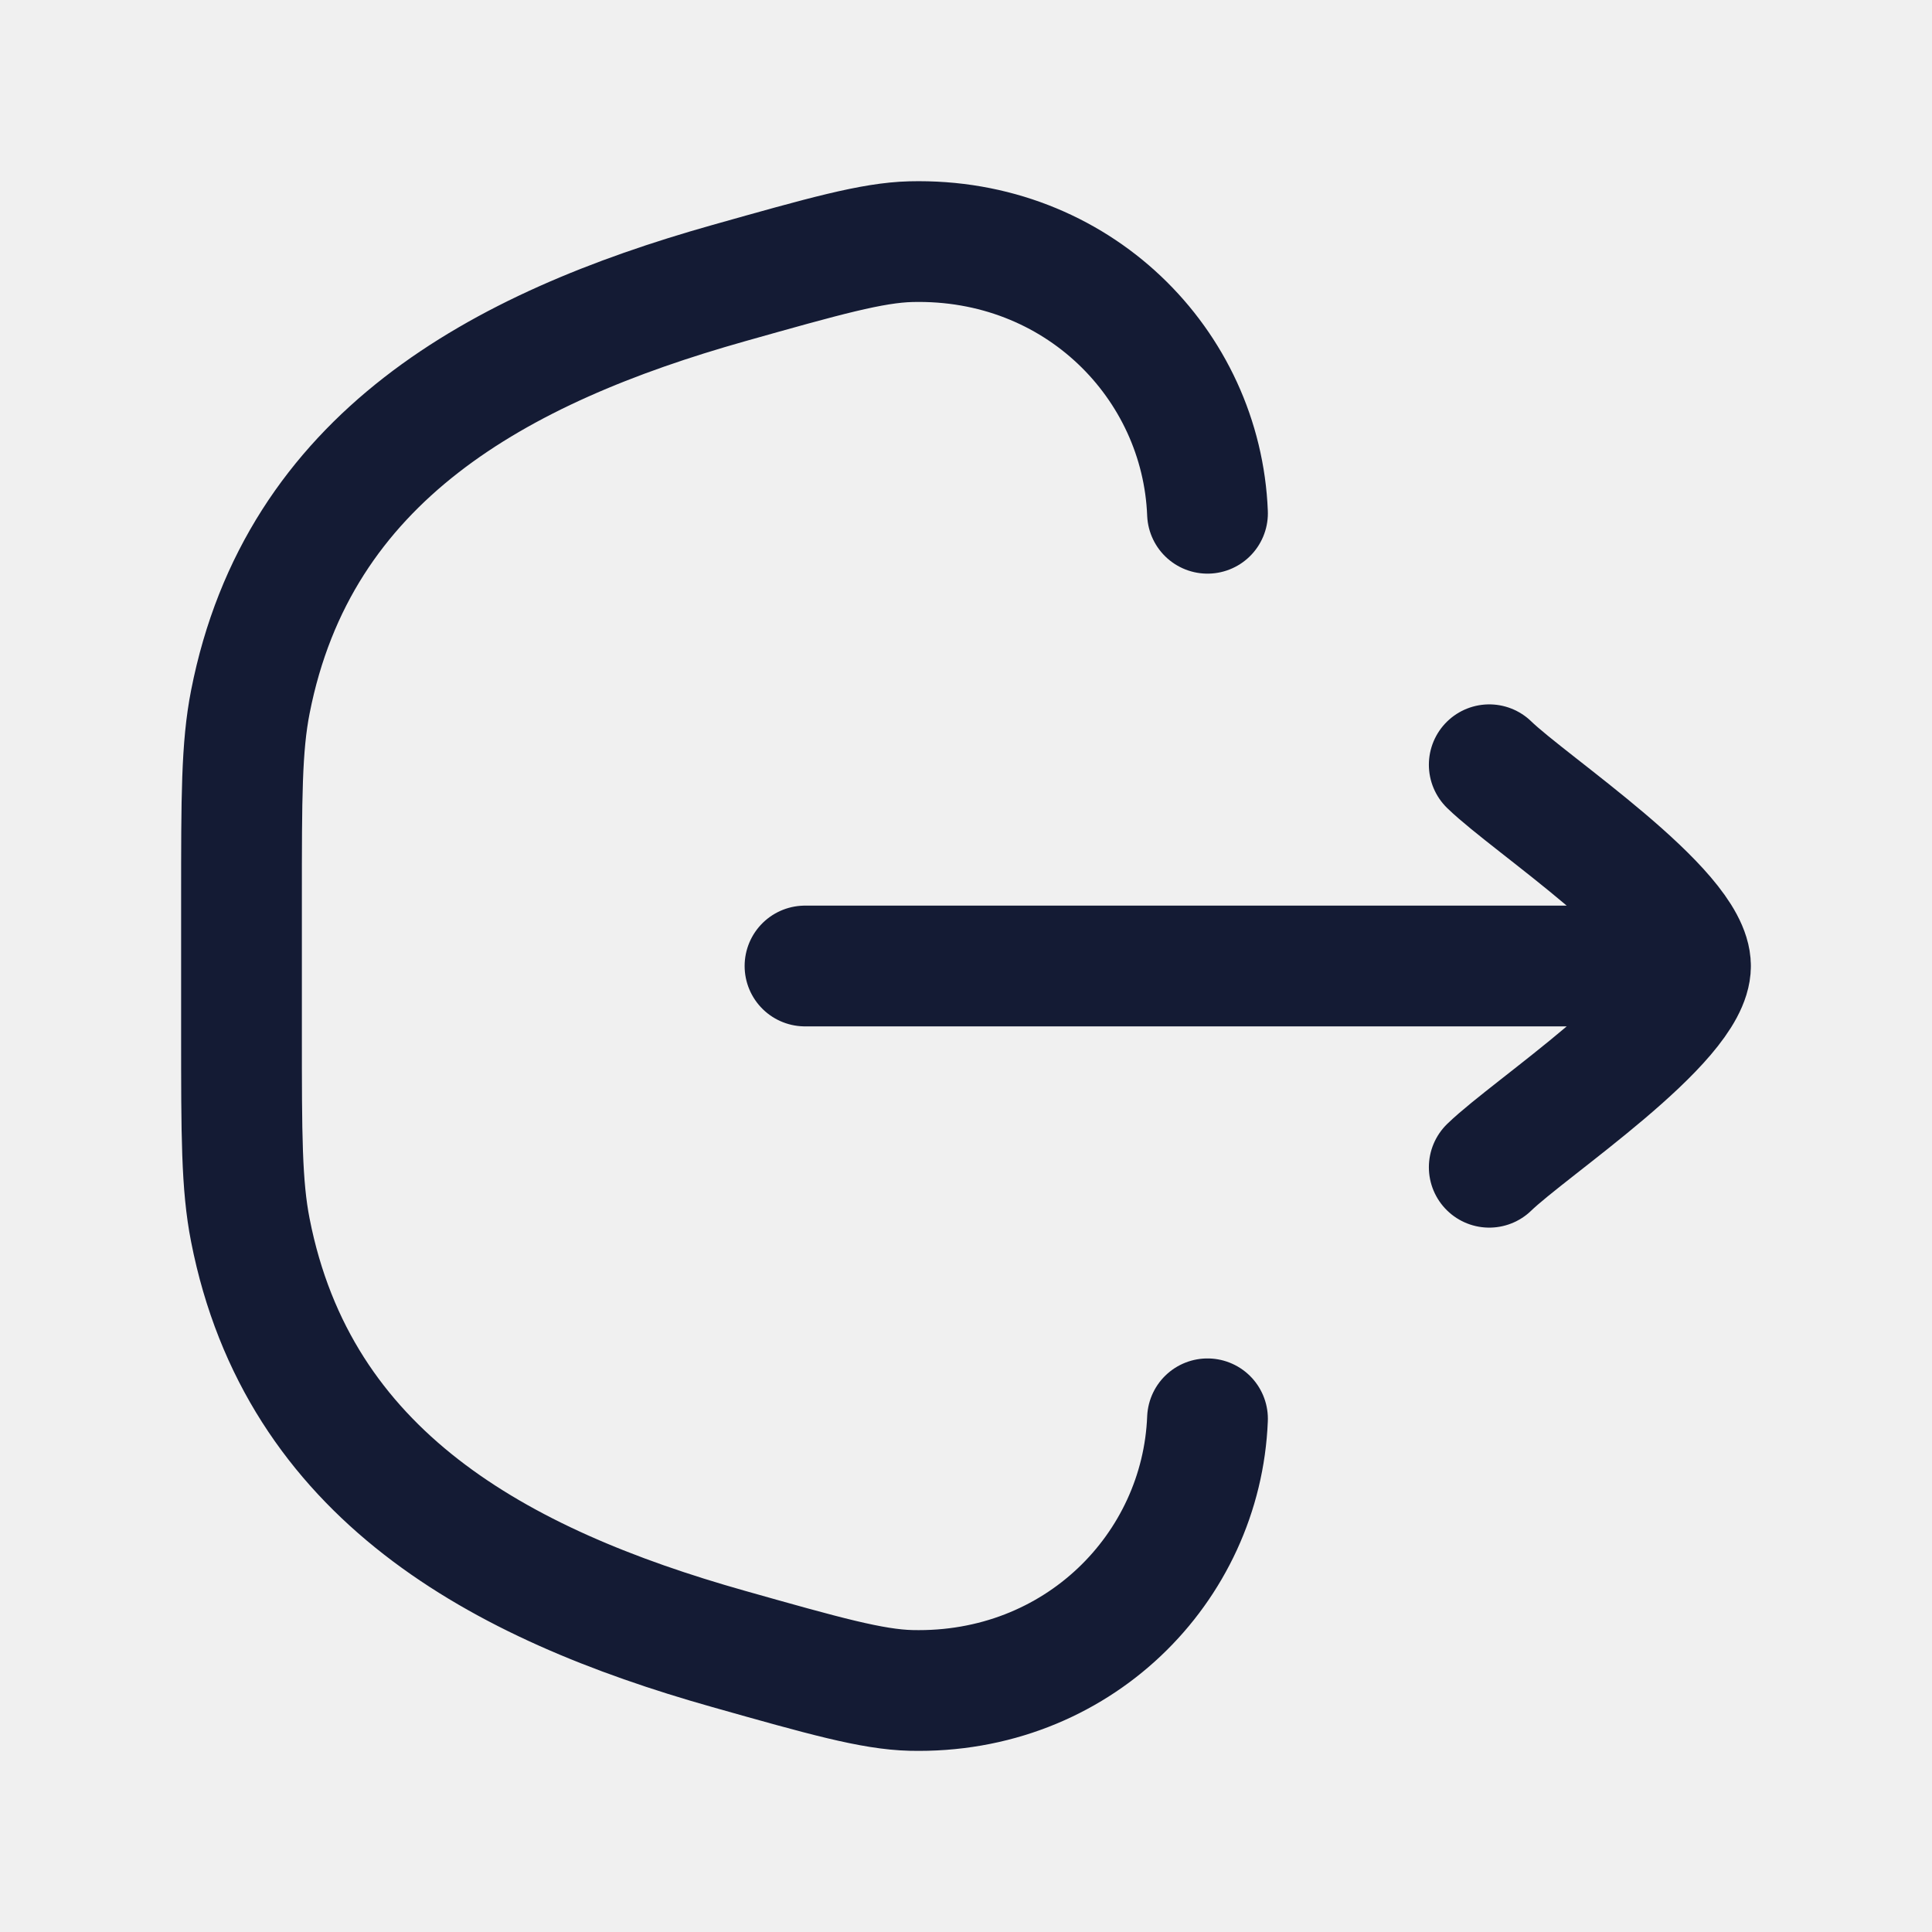
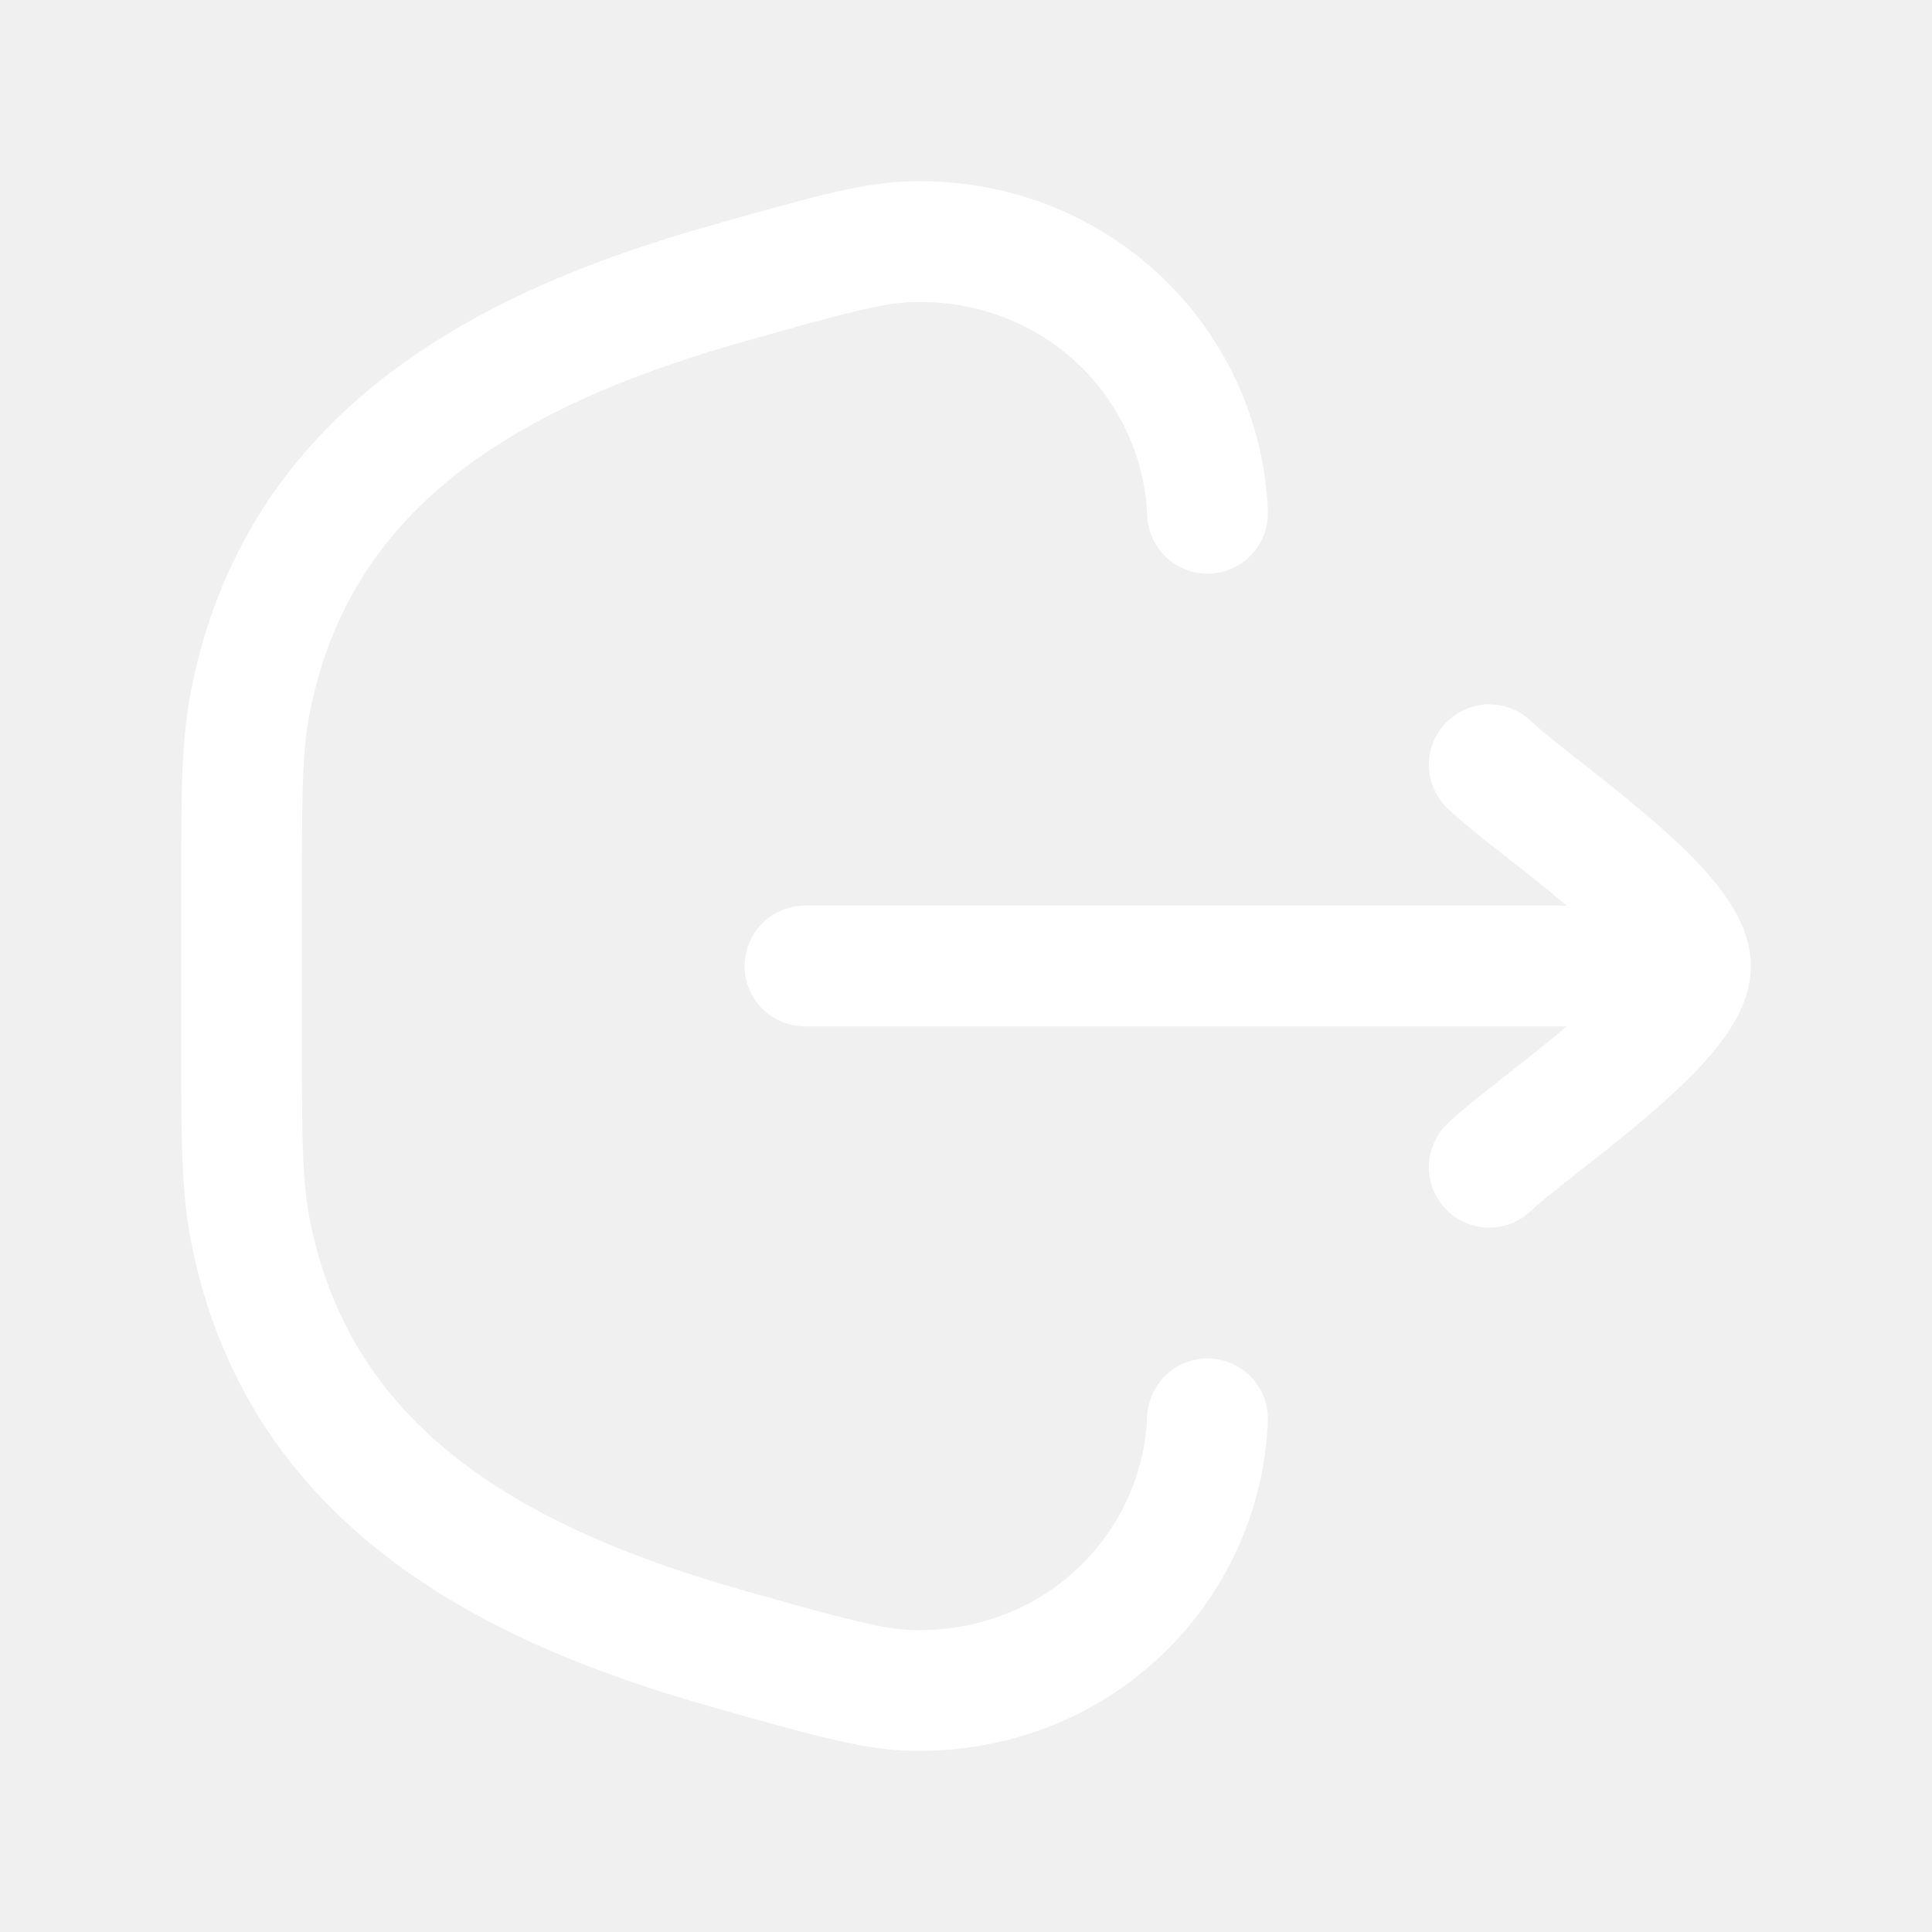
<svg xmlns="http://www.w3.org/2000/svg" fill="none" height="24" viewBox="0 0 24 24" width="24">
-   <g stroke="#141b34" stroke-linecap="round" stroke-width="1.5">
+   <g stroke="#FFFFFF" stroke-linecap="round" stroke-width="1.5">
    <path d="m15 17.625c-.074 1.852-1.617 3.424-3.684 3.374-.481-.012-1.075-.179-2.264-.515-2.862-.807-5.346-2.164-5.942-5.202-.11-.558-.11-1.187-.11-2.444v-1.675c0-1.257 0-1.886.11-2.444.596-3.039 3.08-4.395 5.942-5.202 1.189-.335 1.783-.503 2.264-.515 2.067-.051 3.611 1.522 3.684 3.374" />
    <path d="m21 12h-11m11 0c0-.7-1.994-2.008-2.5-2.5m2.5 2.5c0 .7-1.994 2.009-2.5 2.5" stroke-linejoin="round" />
  </g>
</svg>
